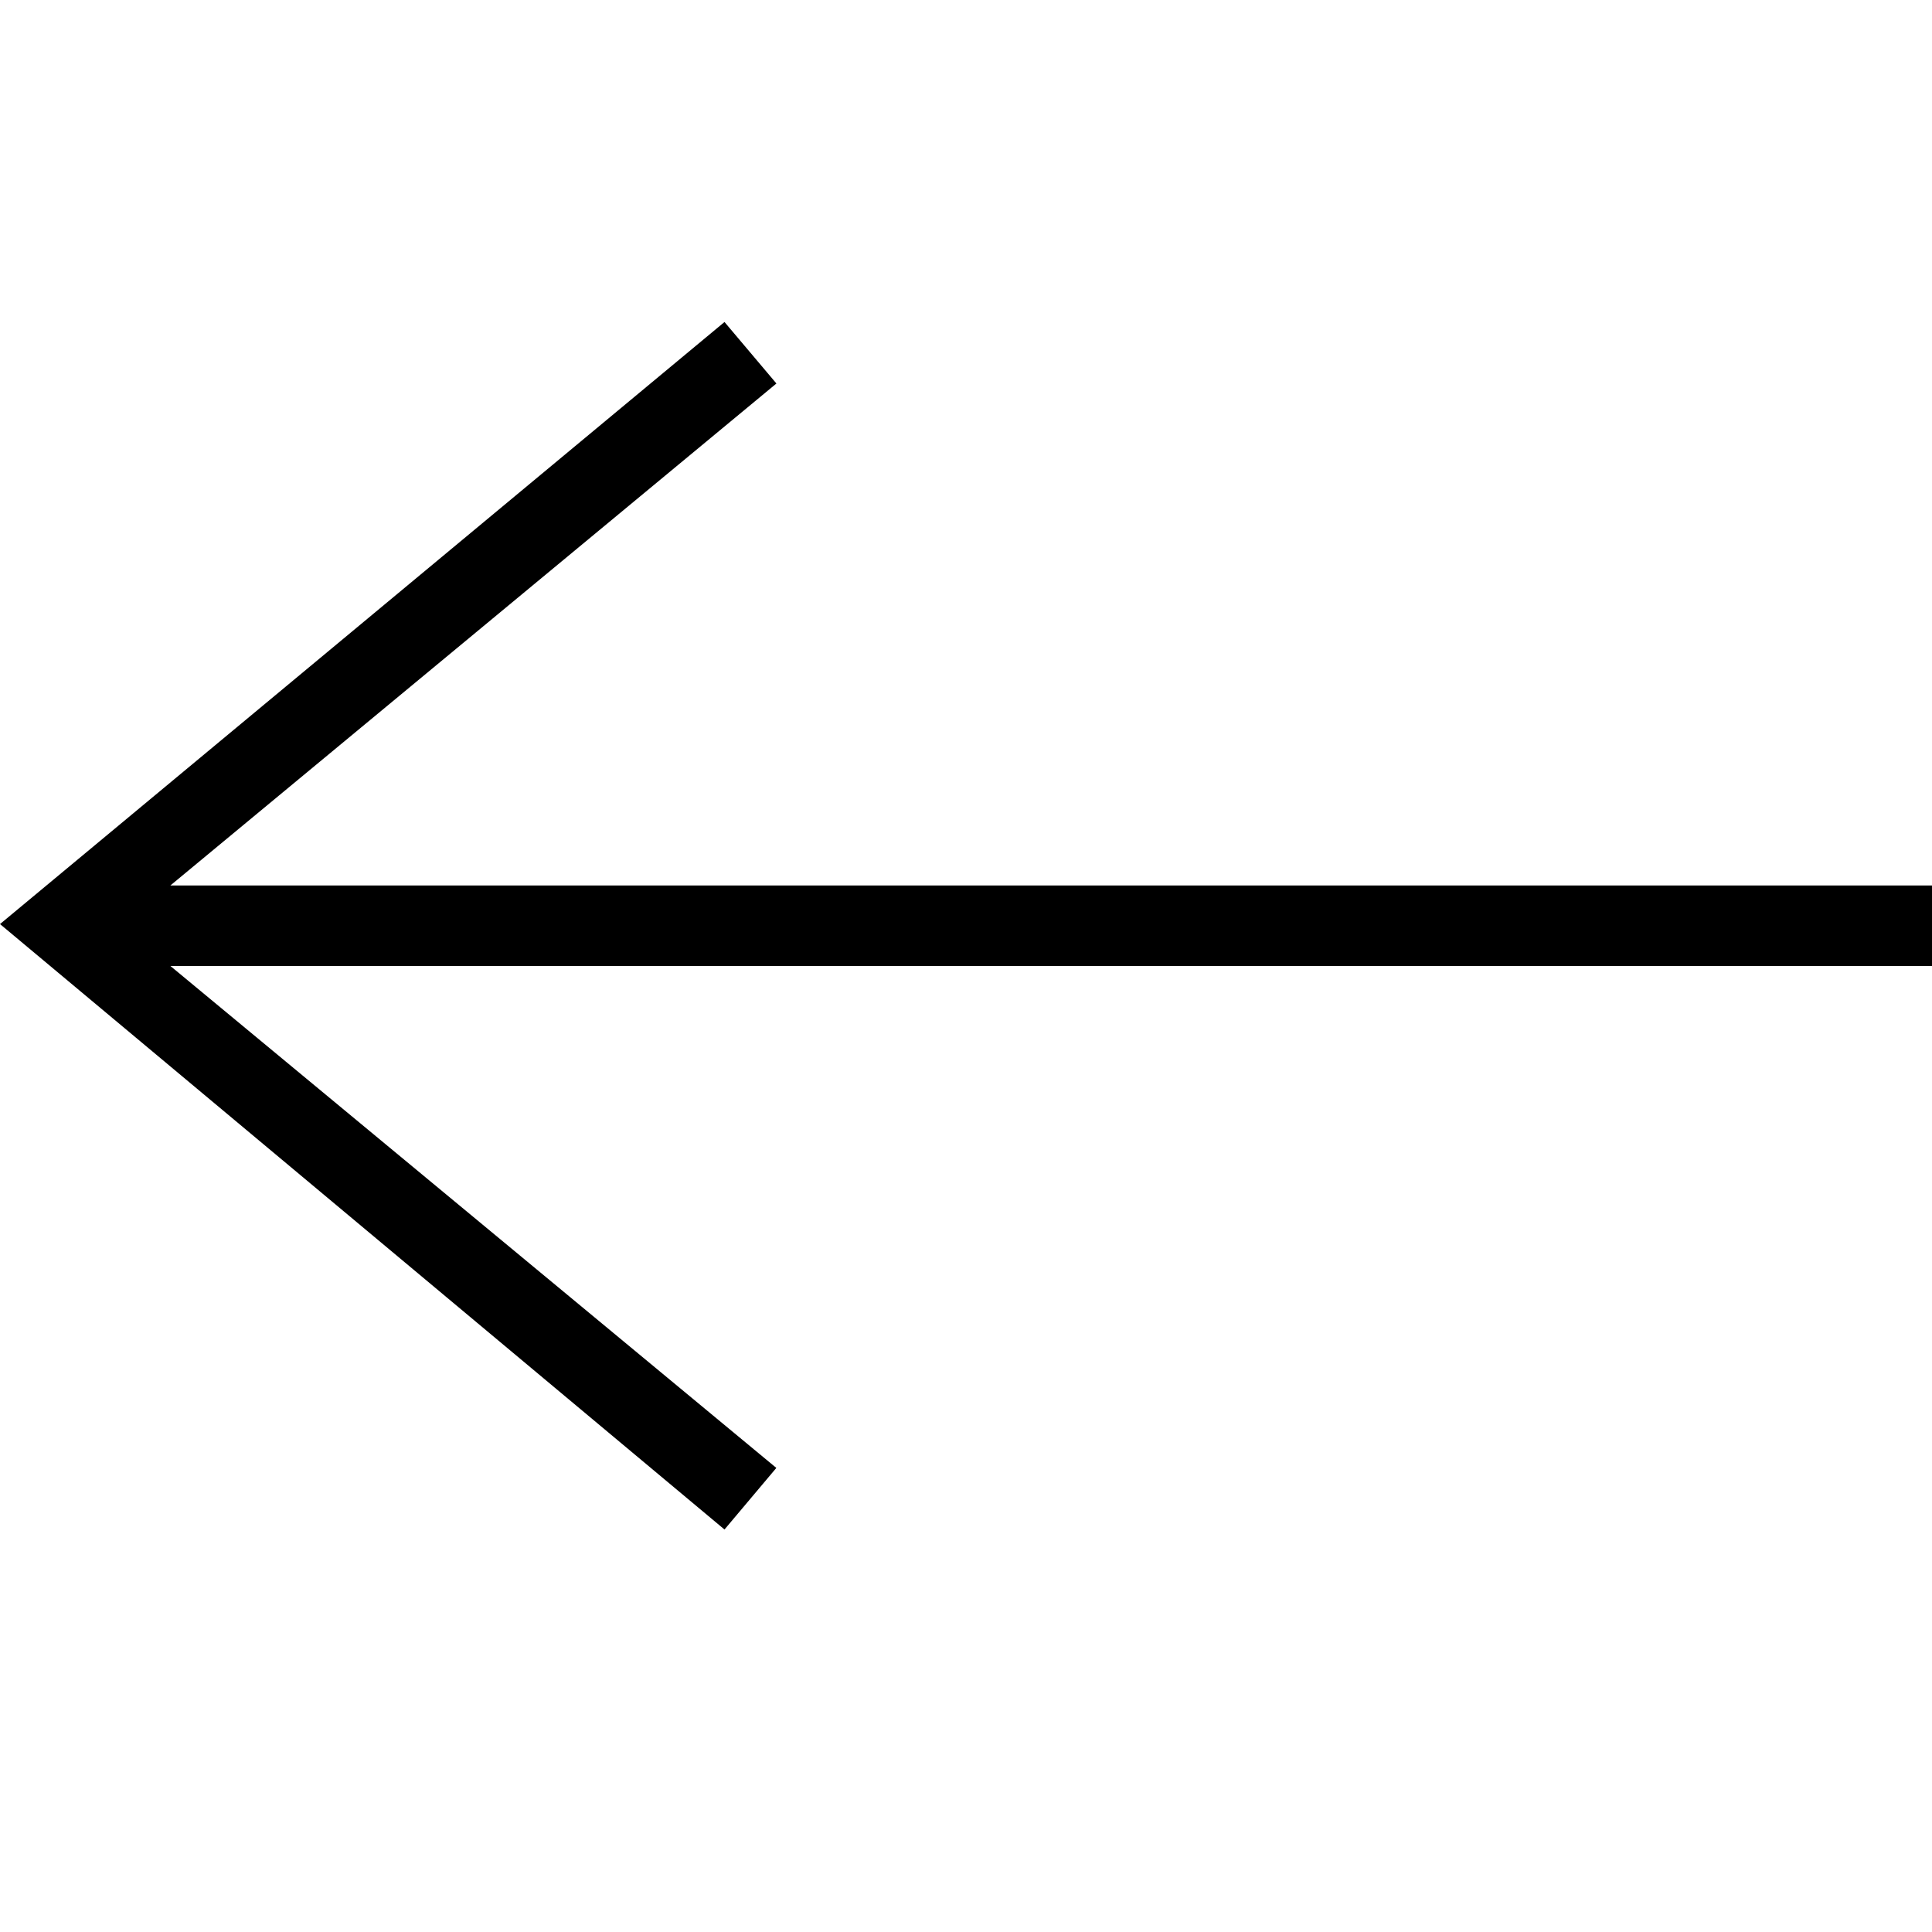
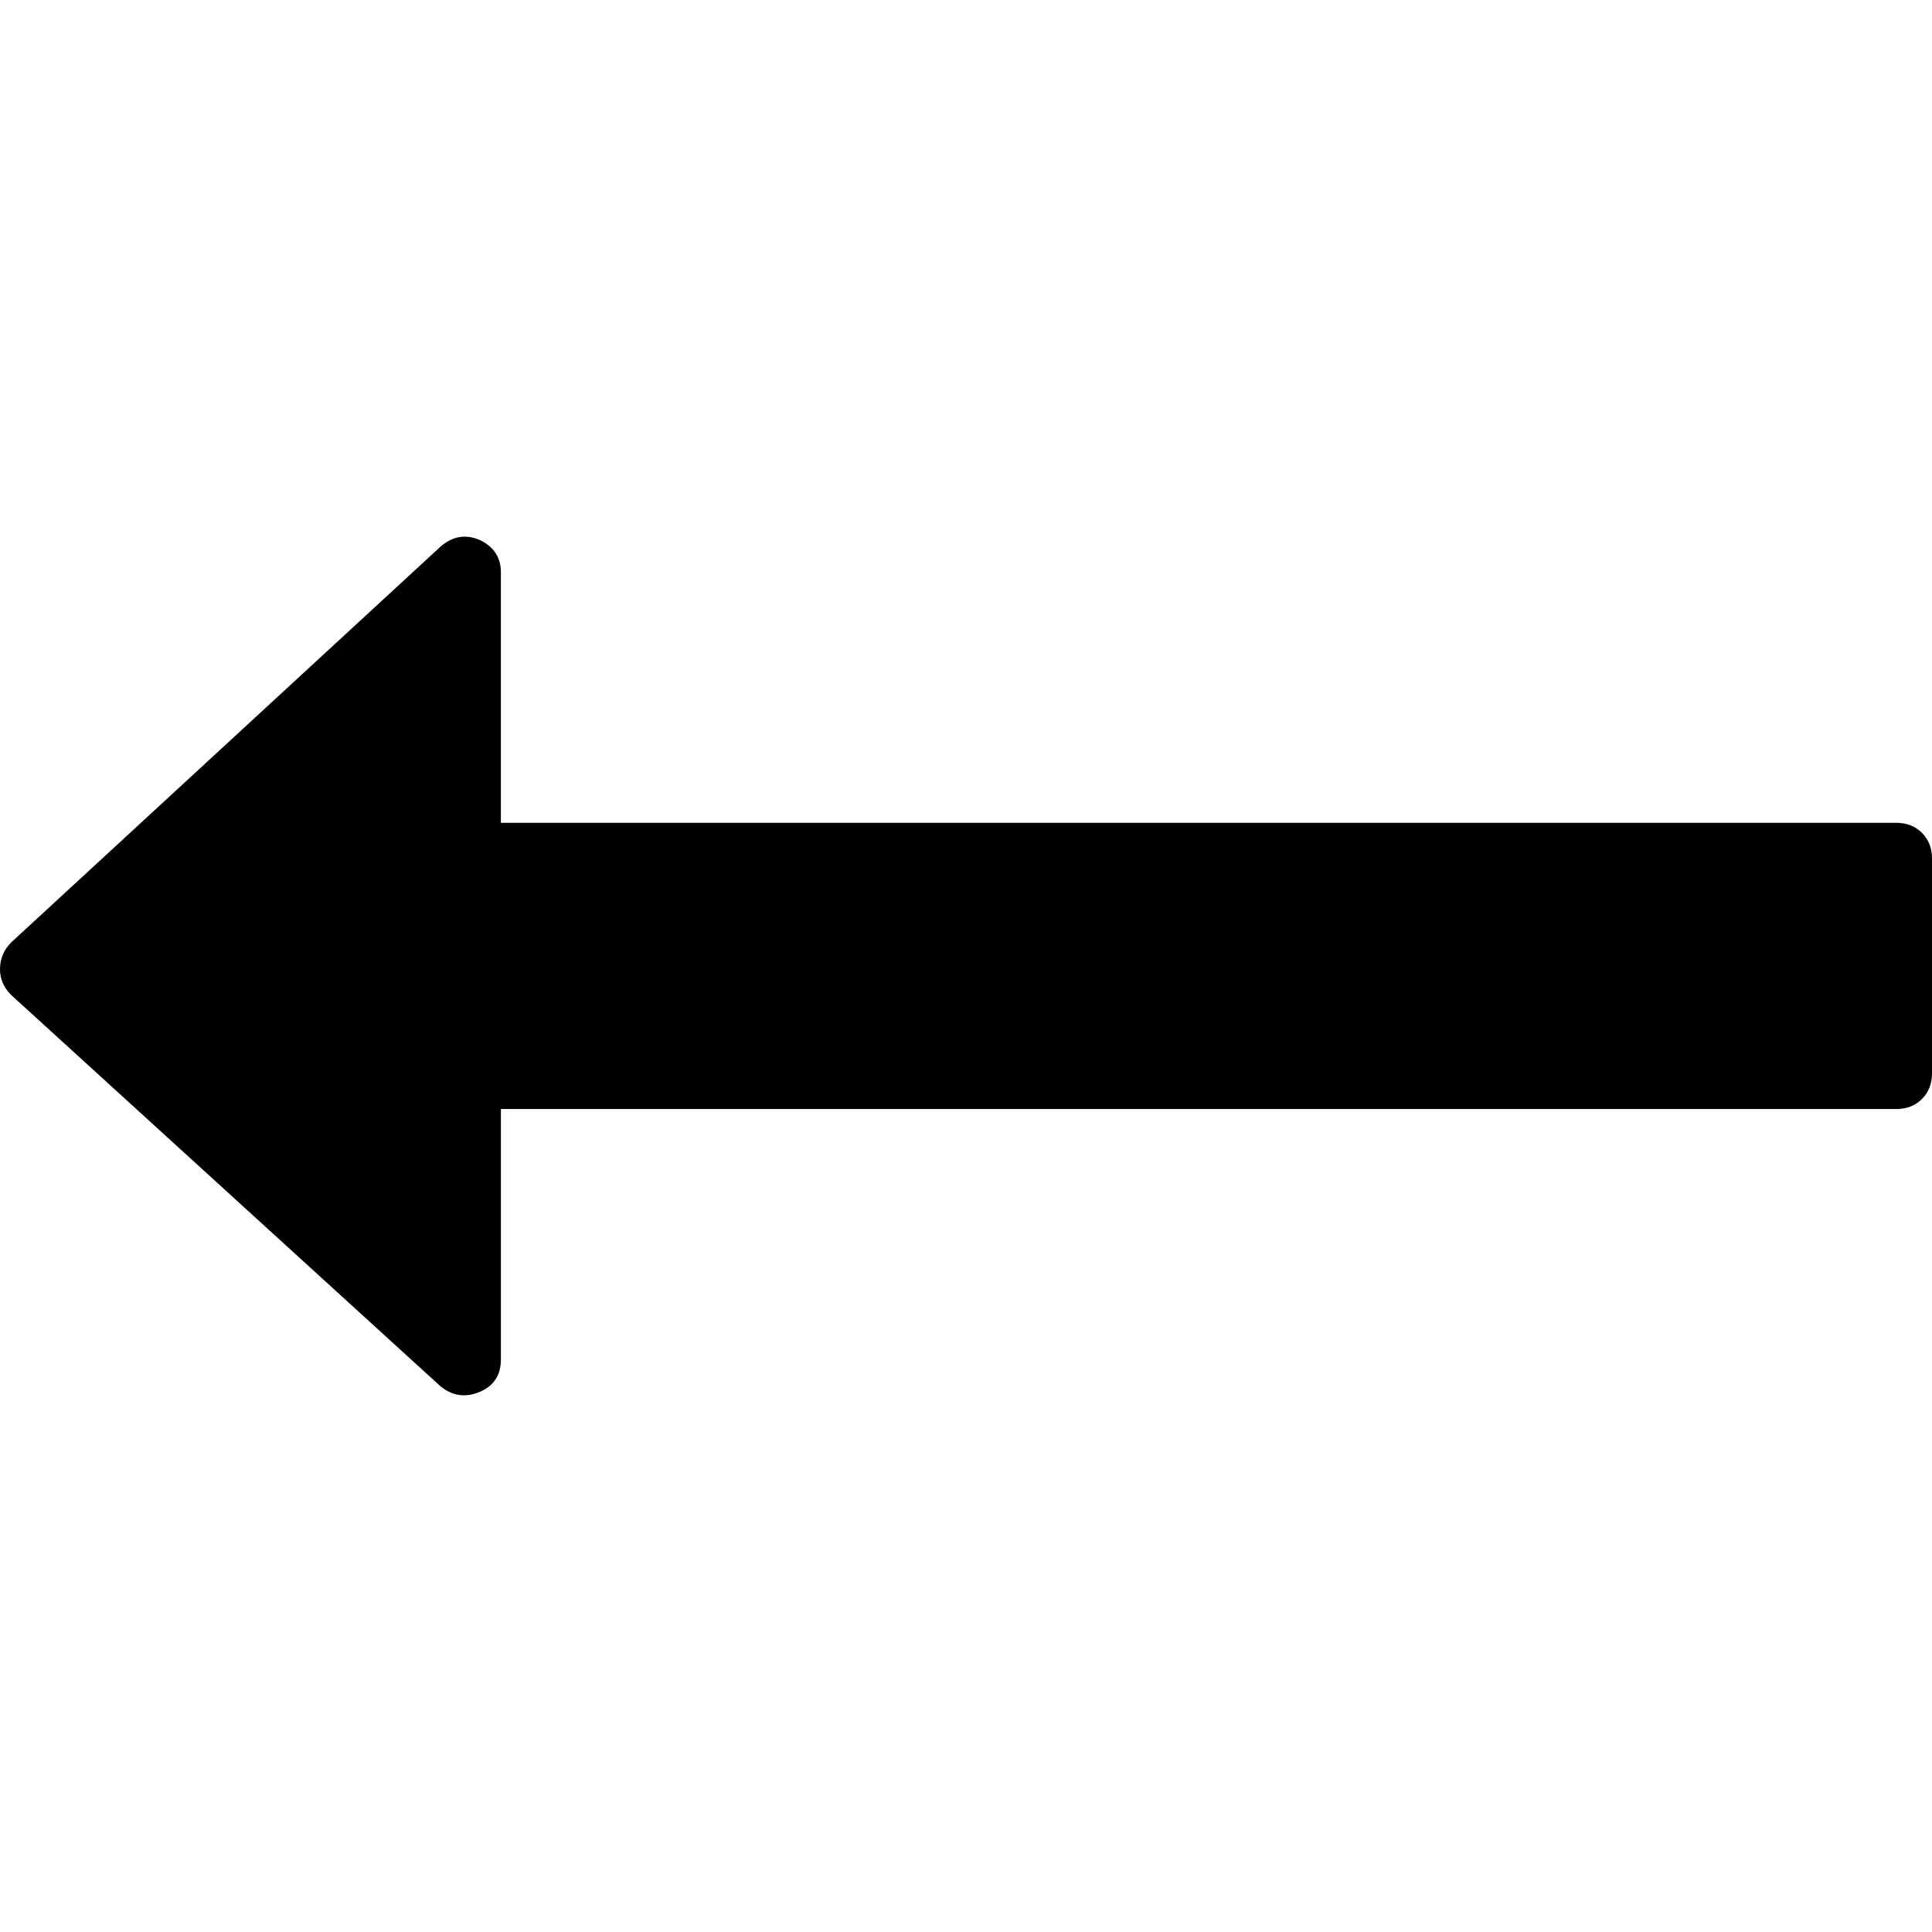
- <svg xmlns="http://www.w3.org/2000/svg" width="24" height="24" fill-rule="evenodd" clip-rule="evenodd">
-   <path d="M2.117 12l7.527 6.235-.644.765-9-7.521 9-7.479.645.764-7.529 6.236h21.884v1h-21.883z" />
+ <svg xmlns="http://www.w3.org/2000/svg" version="1.1" id="Capa_1" x="0px" y="0px" width="493.353px" height="493.352px" viewBox="0 0 493.353 493.352" style="enable-background:new 0 0 493.353 493.352;" xml:space="preserve">
+   <g>
+     <path d="M490.786,212.678c-1.718-1.713-3.901-2.568-6.57-2.568H127.907v-63.953c0-3.809-1.812-6.567-5.424-8.28   c-3.621-1.521-6.952-0.949-9.995,1.713L2.853,240.658C0.95,242.564,0,244.848,0,247.511c0,2.474,0.95,4.665,2.853,6.567   l109.636,99.928c3.046,2.474,6.377,2.956,9.995,1.427c3.612-1.52,5.424-4.278,5.424-8.278v-63.953h356.315   c2.663,0,4.854-0.859,6.564-2.567c1.711-1.711,2.566-3.897,2.566-6.563v-54.821C493.356,216.586,492.497,214.393,490.786,212.678z" />
+   </g>
+   <g>
+ </g>
+   <g>
+ </g>
+   <g>
+ </g>
+   <g>
+ </g>
+   <g>
+ </g>
+   <g>
+ </g>
+   <g>
+ </g>
+   <g>
+ </g>
+   <g>
+ </g>
+   <g>
+ </g>
+   <g>
+ </g>
+   <g>
+ </g>
+   <g>
+ </g>
+   <g>
+ </g>
+   <g>
+ </g>
</svg>
